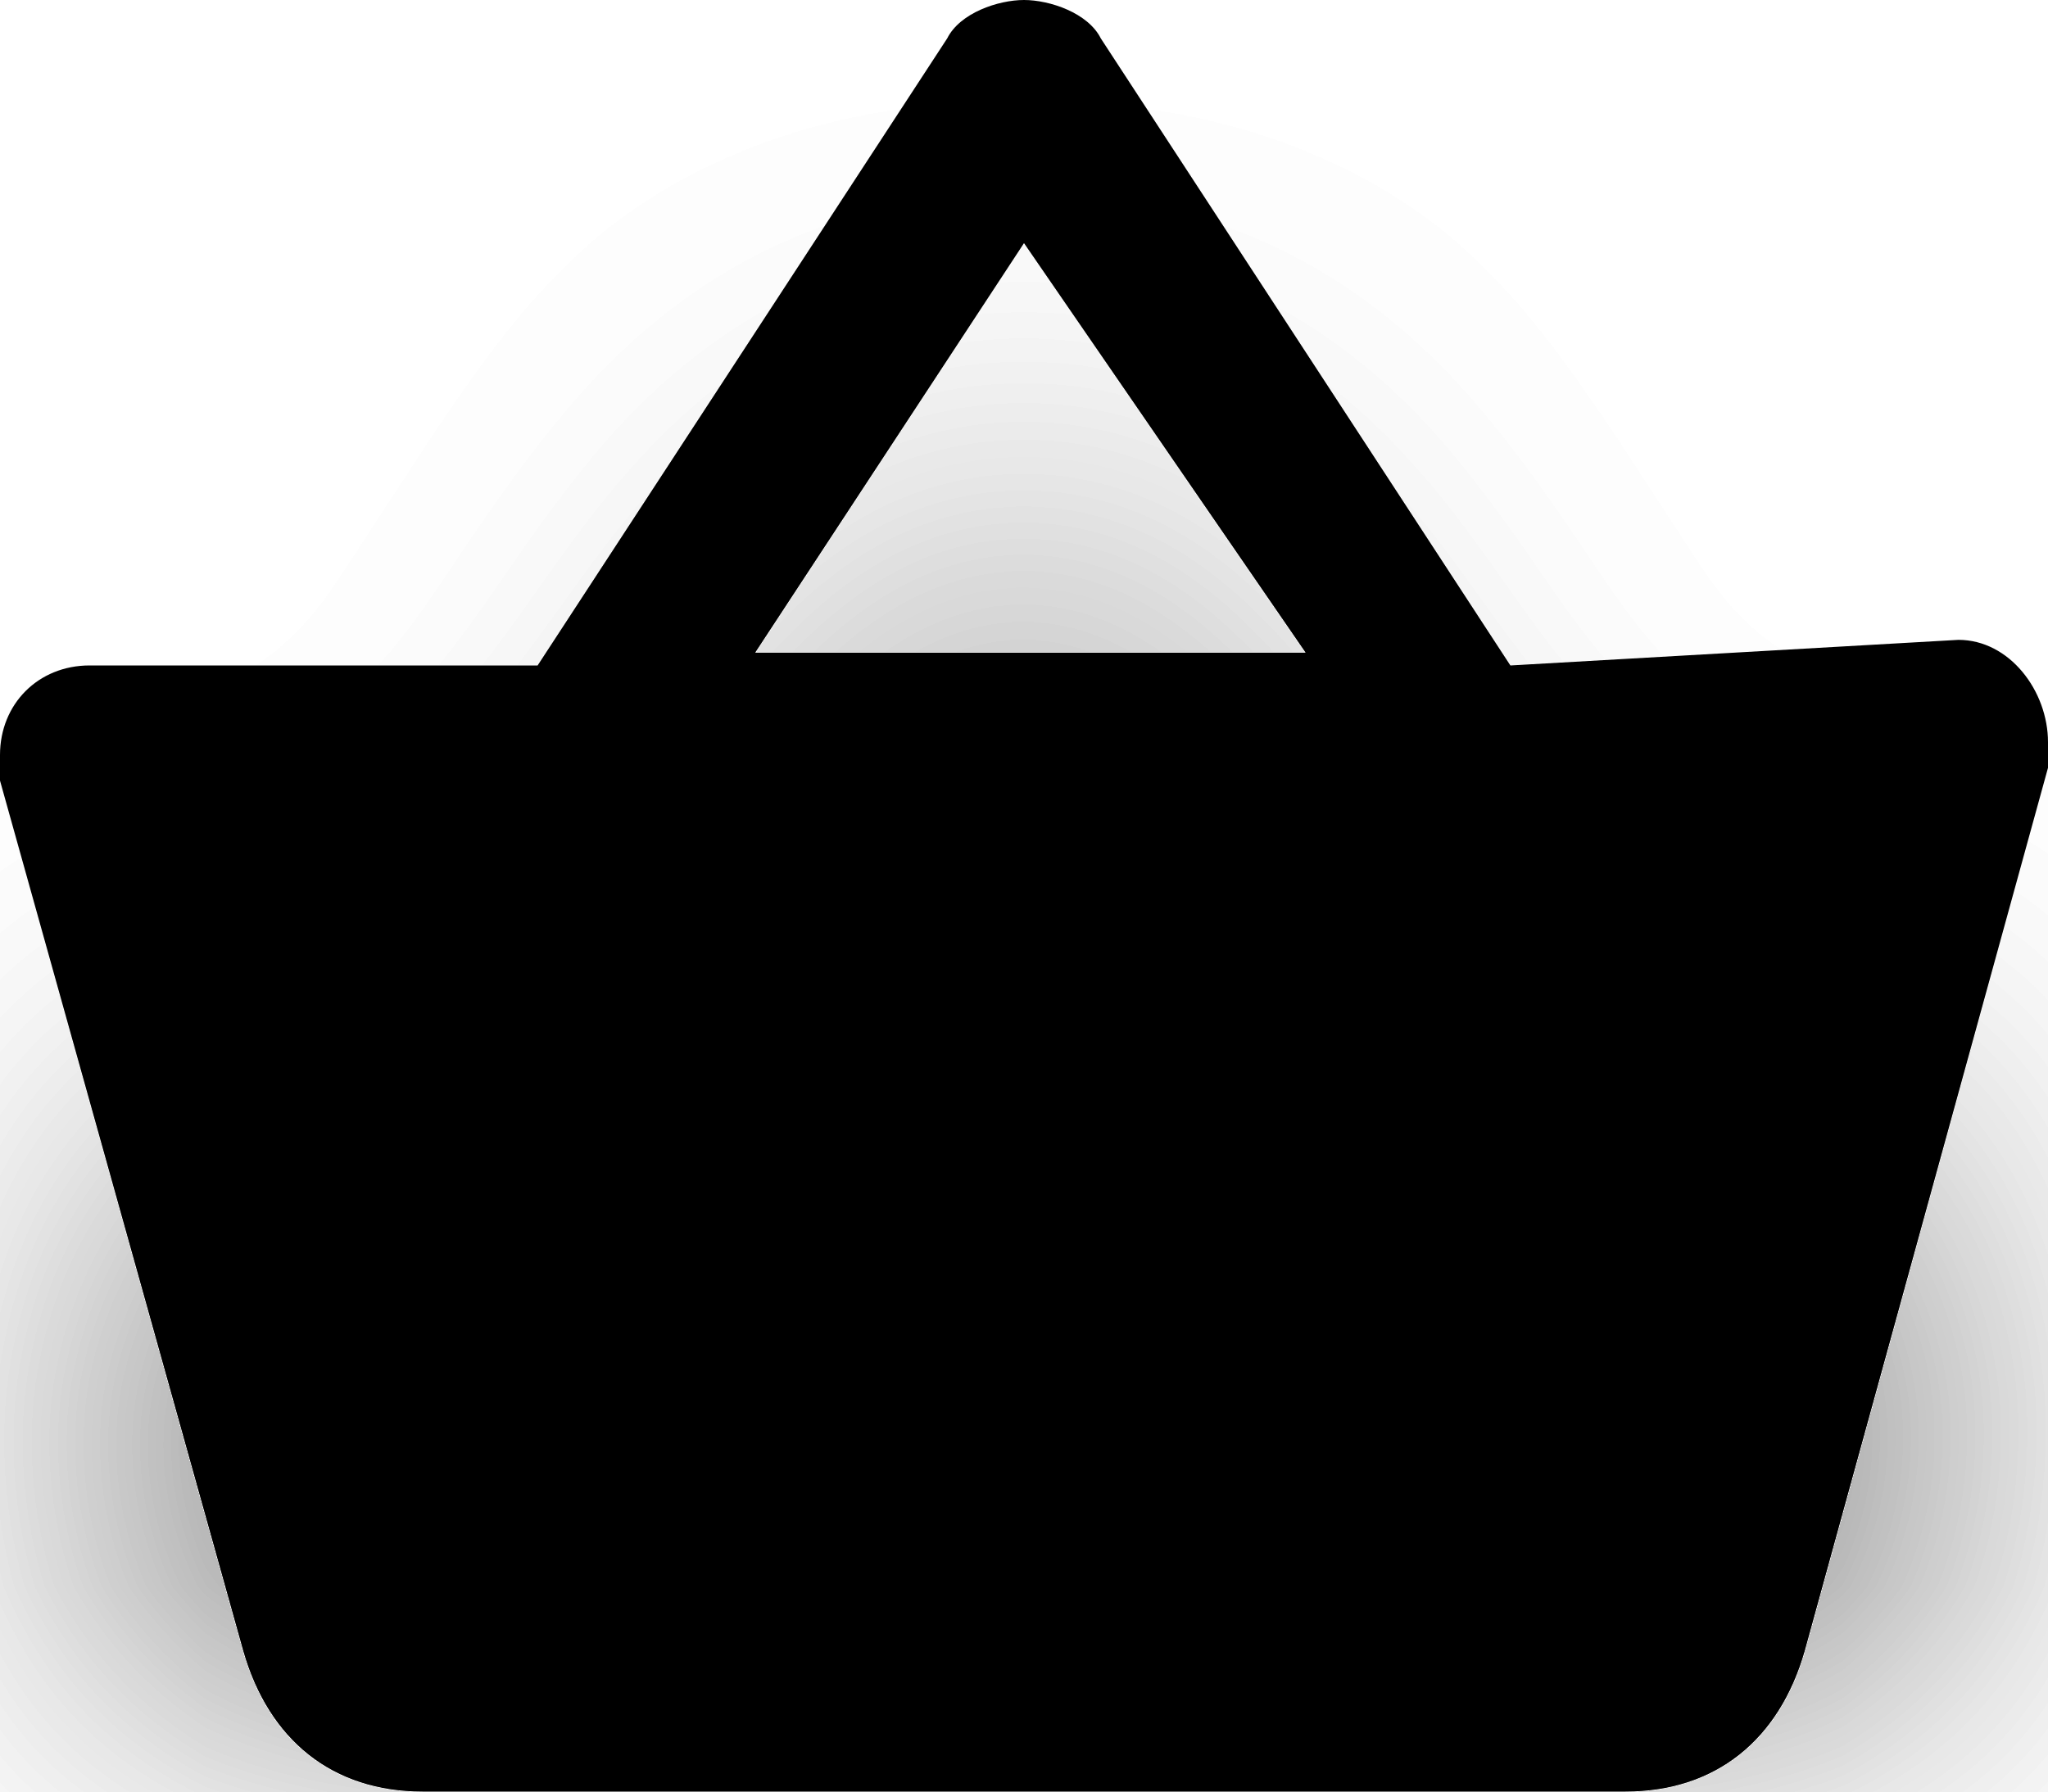
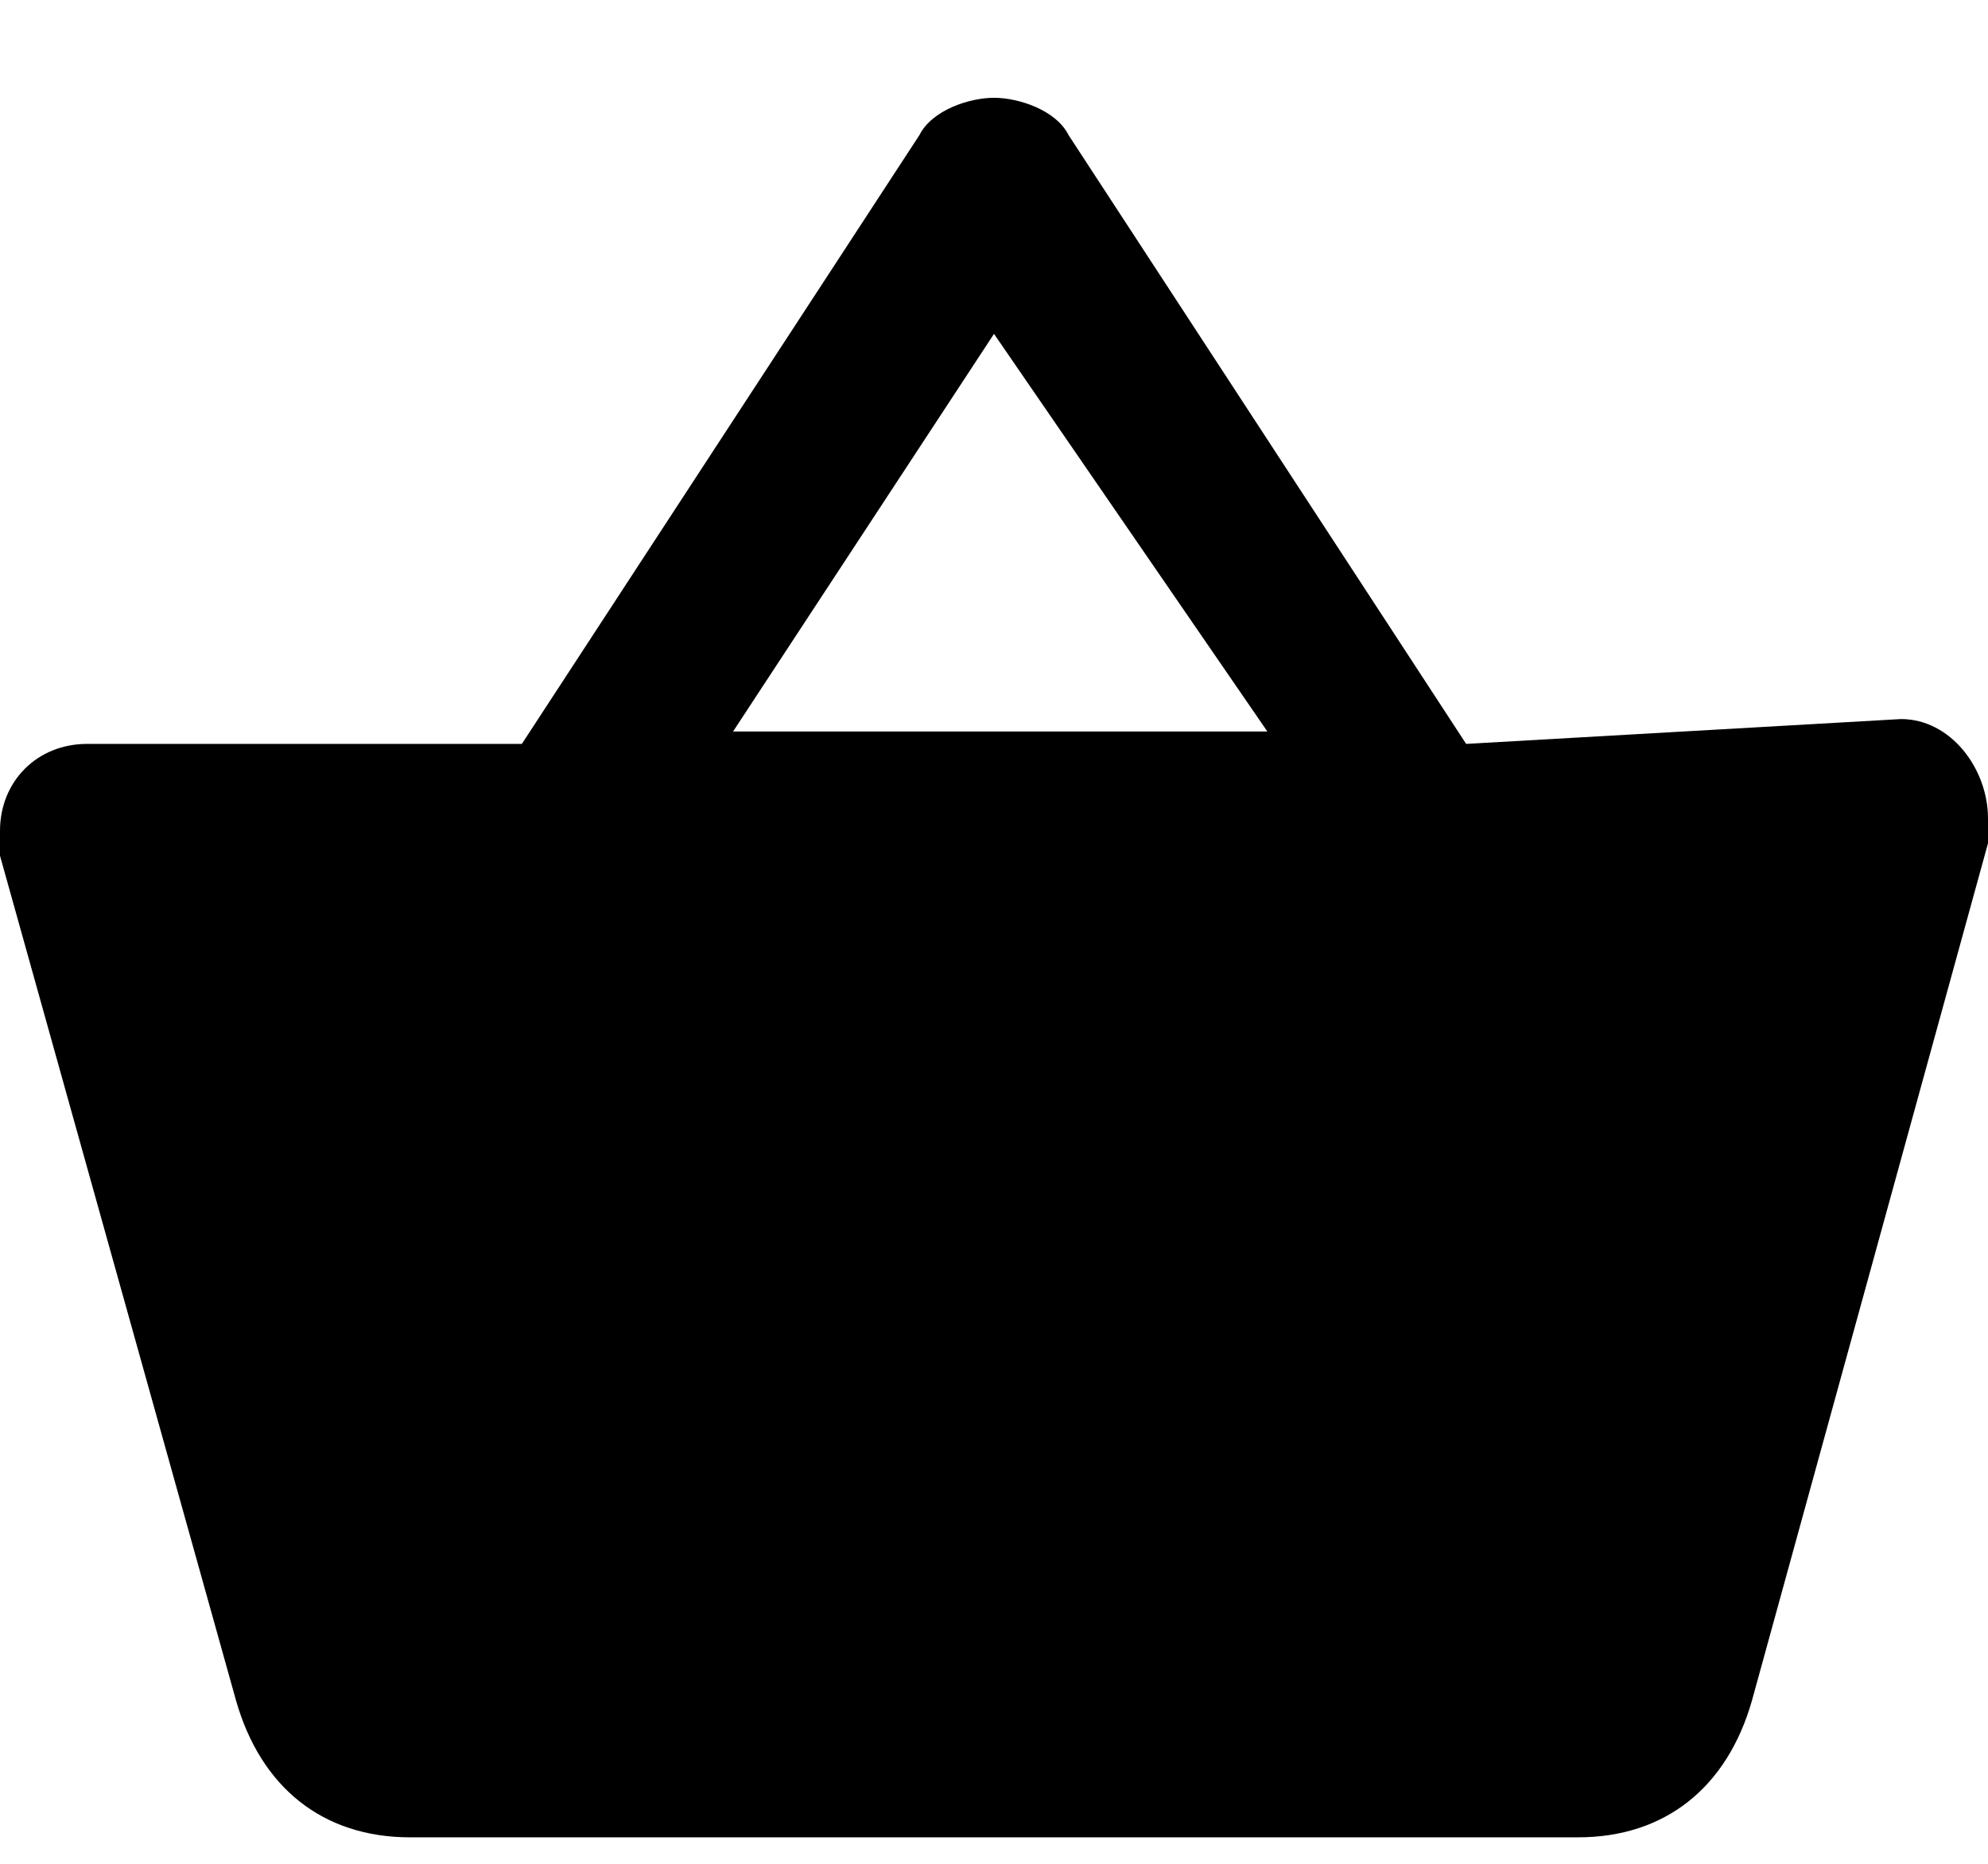
- <svg xmlns="http://www.w3.org/2000/svg" width="16" height="14" viewBox="0 0 16 14" fill="none">
-   <g filter="url(#filter0_dd_40414_586)">
-     <path d="M15.3 5L11.8 5.2L8.6 0.3C8.5 0.1 8.2 0 8 0C7.8 0 7.5 0.1 7.4 0.3L4.2 5.2H0.7C0.3 5.2 0 5.5 0 5.9C0 6 0 6 0 6.1L1.9 12.9C2.1 13.6 2.6 14 3.3 14H12.7C13.4 14 13.9 13.6 14.1 12.9L16 6C16 5.9 16 5.9 16 5.8C16 5.4 15.7 5 15.3 5ZM8 1.9L10.2 5.1H5.9L8 1.9Z" fill="black" />
-   </g>
-   <defs>
-     <filter id="filter0_dd_40414_586" x="-4" y="0" width="24" height="22" filterUnits="userSpaceOnUse" color-interpolation-filters="sRGB">
-       <feFlood flood-opacity="0" result="BackgroundImageFix" />
-       <feColorMatrix in="SourceAlpha" type="matrix" values="0 0 0 0 0 0 0 0 0 0 0 0 0 0 0 0 0 0 127 0" result="hardAlpha" />
-       <feOffset dy="4" />
-       <feGaussianBlur stdDeviation="2" />
-       <feComposite in2="hardAlpha" operator="out" />
-       <feColorMatrix type="matrix" values="0 0 0 0 0 0 0 0 0 0 0 0 0 0 0 0 0 0 0.25 0" />
-       <feBlend mode="normal" in2="BackgroundImageFix" result="effect1_dropShadow_40414_586" />
-       <feColorMatrix in="SourceAlpha" type="matrix" values="0 0 0 0 0 0 0 0 0 0 0 0 0 0 0 0 0 0 127 0" result="hardAlpha" />
-       <feOffset dy="4" />
-       <feGaussianBlur stdDeviation="2" />
-       <feComposite in2="hardAlpha" operator="out" />
-       <feColorMatrix type="matrix" values="0 0 0 0 0 0 0 0 0 0 0 0 0 0 0 0 0 0 0.25 0" />
-       <feBlend mode="normal" in2="effect1_dropShadow_40414_586" result="effect2_dropShadow_40414_586" />
-       <feBlend mode="normal" in="SourceGraphic" in2="effect2_dropShadow_40414_586" result="shape" />
-     </filter>
-   </defs>
+ <svg xmlns="http://www.w3.org/2000/svg" width="16" height="15" viewBox="0 0 16 15" fill="none">
+   <path d="M15.3 5.787L11.8 5.987L8.6 1.087C8.5 0.887 8.2 0.787 8 0.787C7.8 0.787 7.5 0.887 7.4 1.087L4.2 5.987H0.7C0.3 5.987 0 6.287 0 6.687C0 6.787 0 6.787 0 6.887L1.9 13.687C2.1 14.387 2.6 14.787 3.3 14.787H12.7C13.4 14.787 13.9 14.387 14.1 13.687L16 6.787C16 6.687 16 6.687 16 6.587C16 6.187 15.7 5.787 15.3 5.787ZM8 2.687L10.2 5.887H5.9L8 2.687Z" fill="black" />
</svg>
